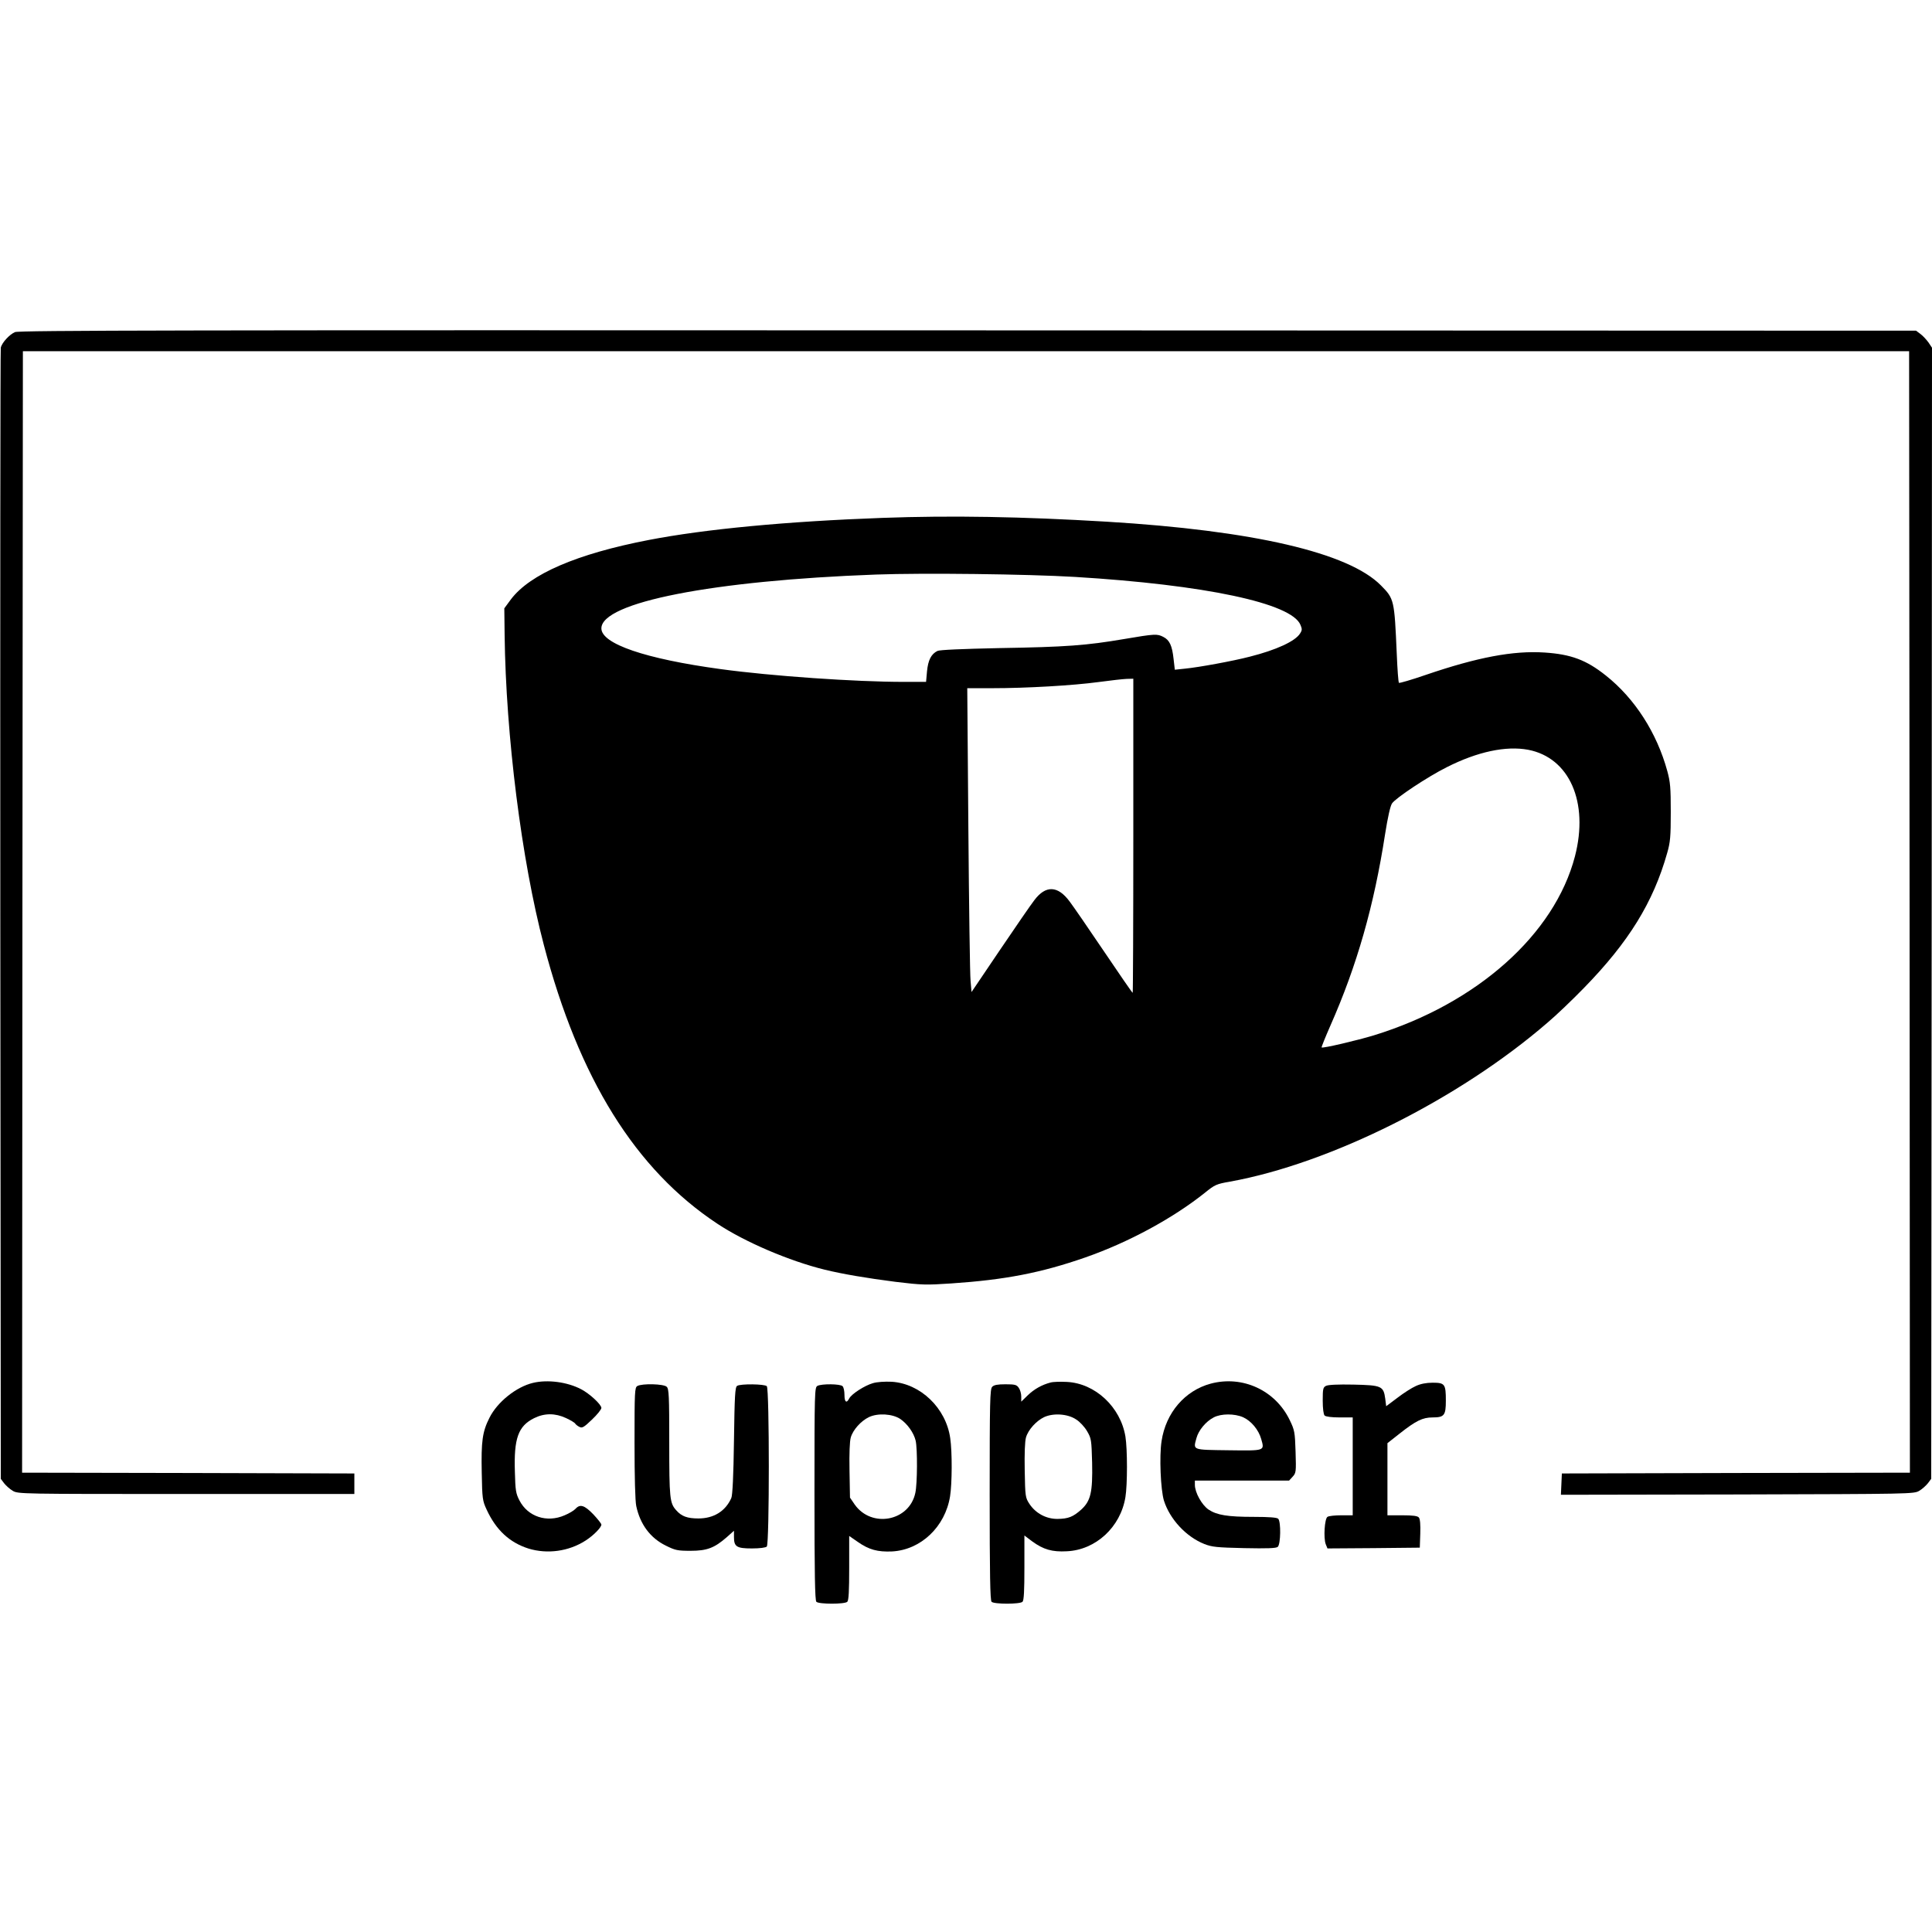
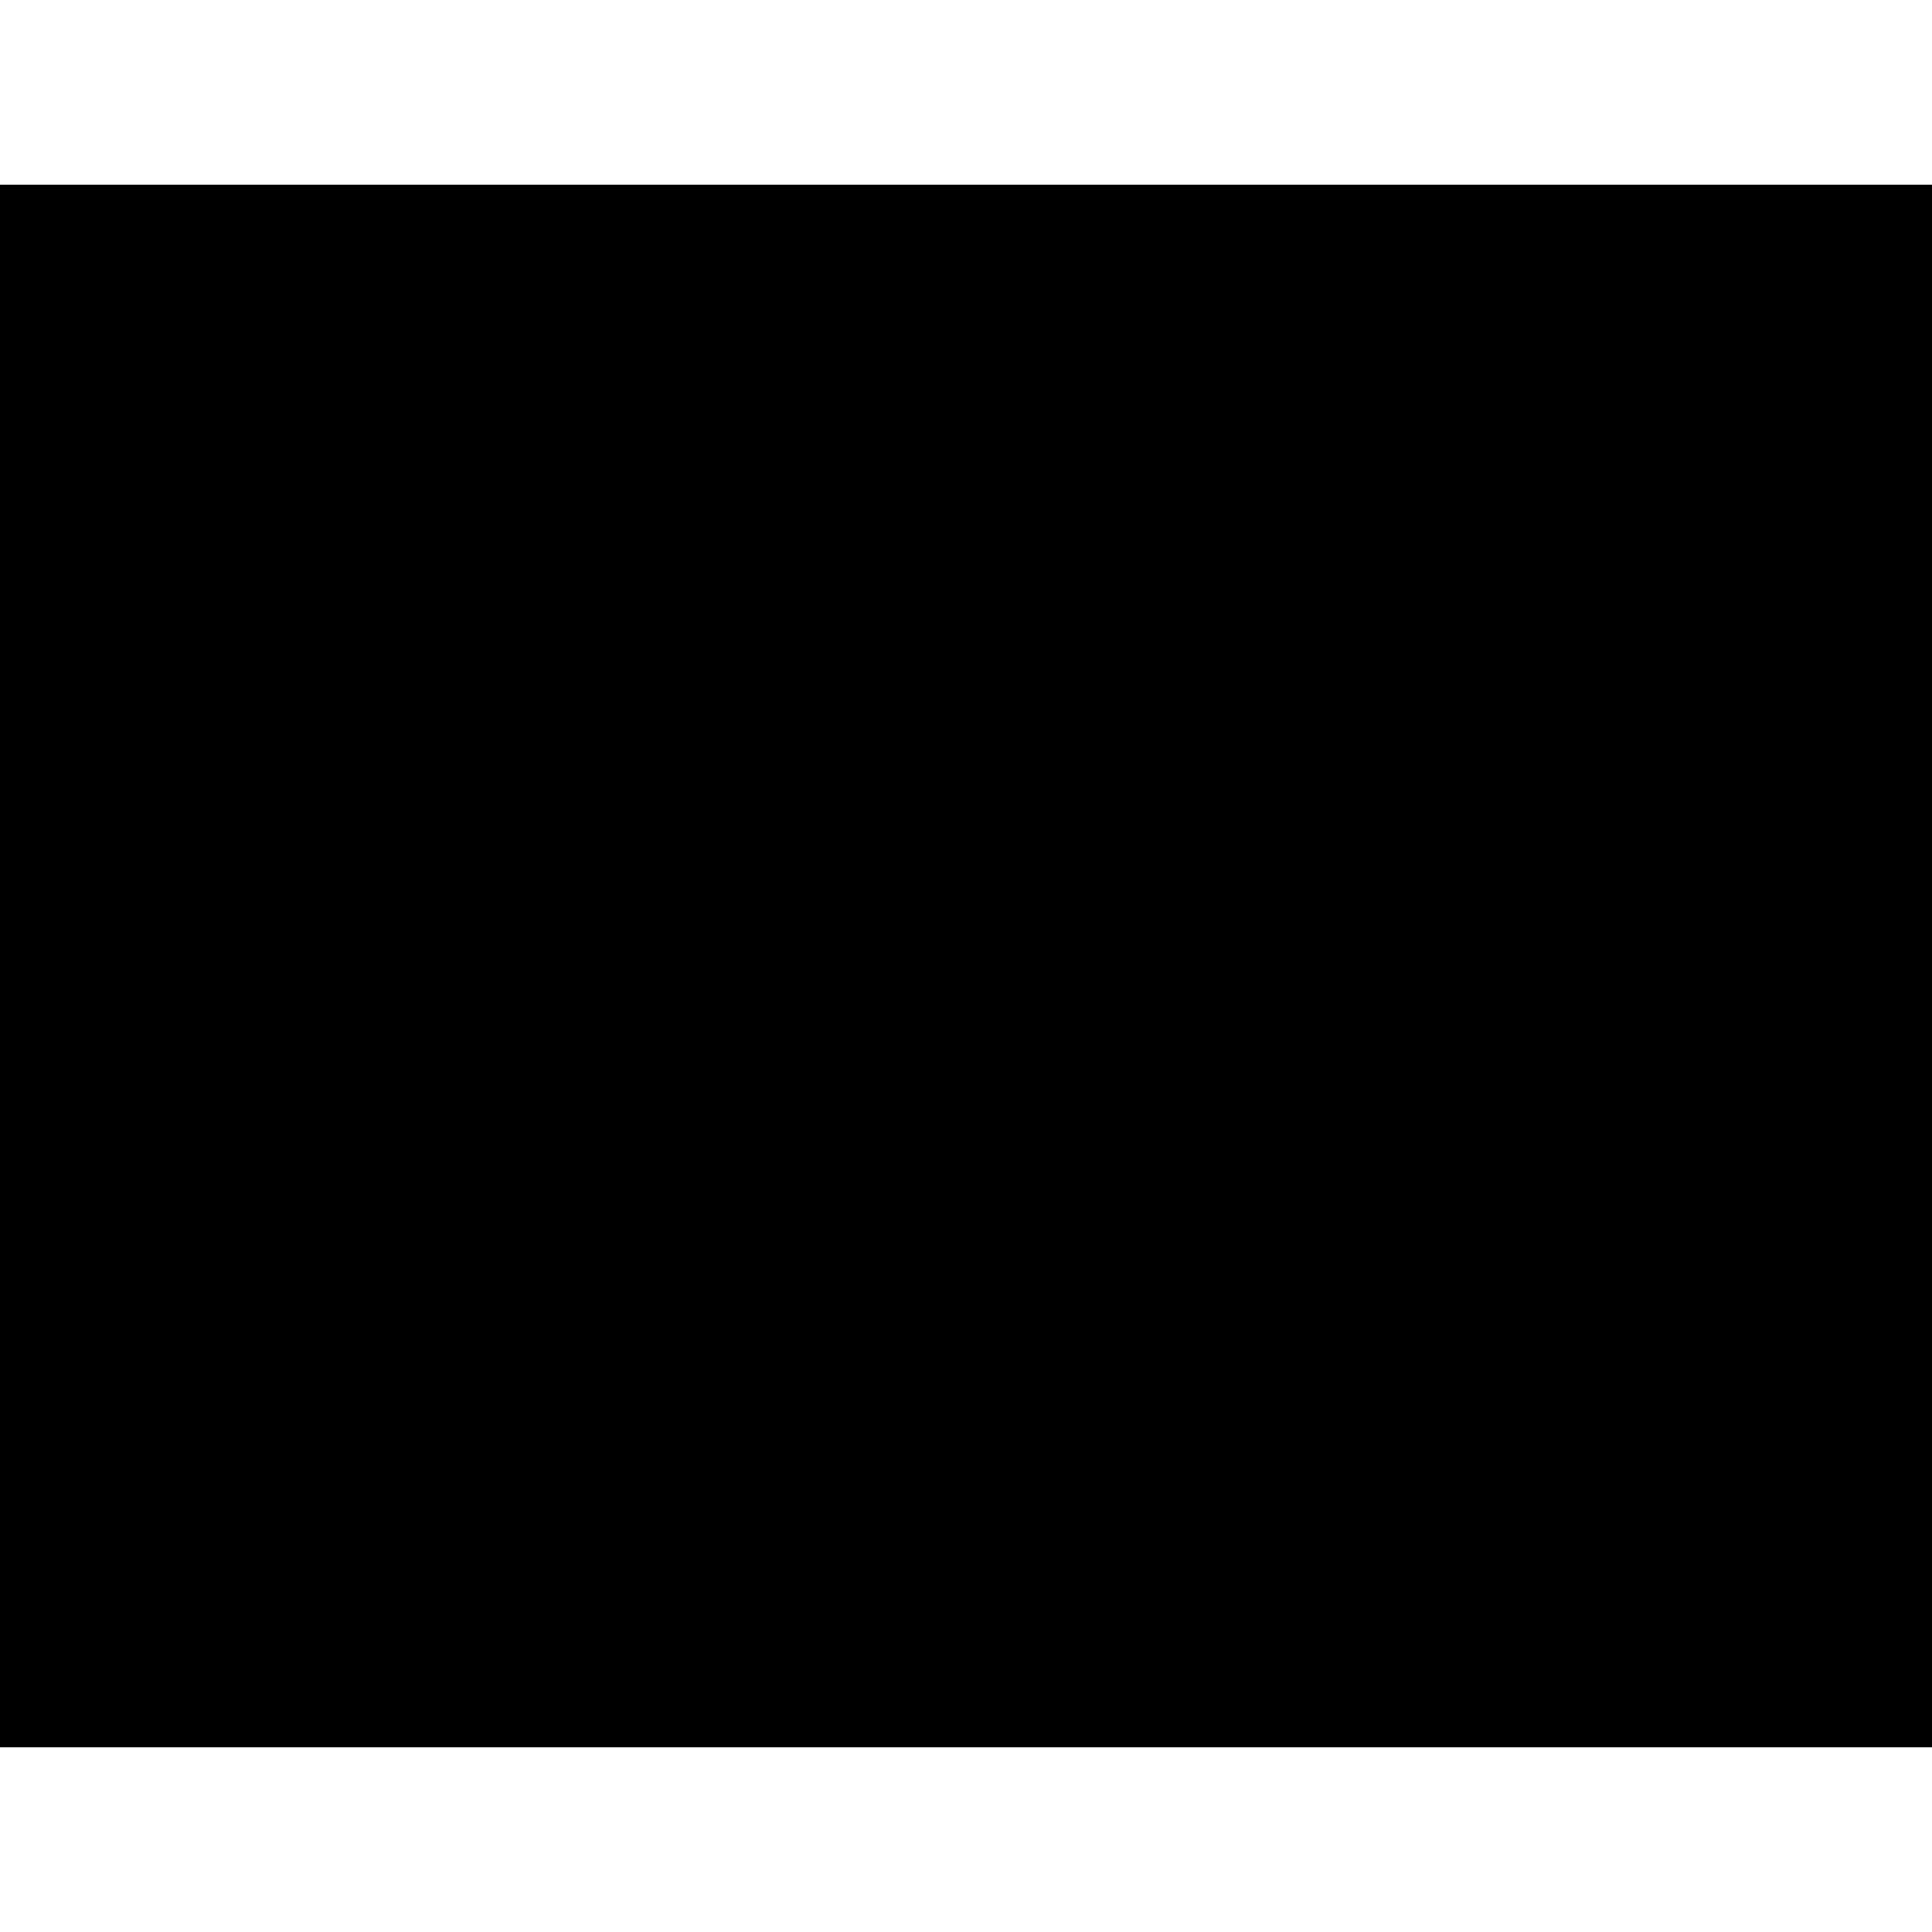
- <svg xmlns="http://www.w3.org/2000/svg" version="1.0" width="1224pt" height="1224pt" viewBox="0 0 1224 1224" preserveAspectRatio="xMidYMid meet">
-   <g transform="translate(0,1224) scale(0.1,-0.1)" fill="#000000" stroke="none">
-     <path d="M95 10136 c-35 -15 -83 -67 -90 -99 -3 -12 -4 -1629 -3 -3594 l3 -3572 21 -28 c12 -15 36 -37 55 -48 33 -20 52 -20 1099 -20 l1065 0 0 65 0 65 -1053 3 -1052 2 2 3553 3 3552 5975 0 5975 0 3 -3552 2 -3553 -1102 -2 -1103 -3 -3 -68 -3 -67 1118 2 c1098 3 1119 3 1152 23 19 11 43 33 55 48 l21 28 3 3583 2 3583 -22 33 c-13 18 -36 43 -51 54 l-28 21 -6007 2 c-4979 2 -6012 0 -6037 -11z" />
-     <path d="M5590 8959 c-606 -22 -1123 -71 -1480 -140 -456 -88 -752 -216 -873 -376 l-42 -57 2 -170 c8 -636 107 -1425 248 -1961 222 -848 581 -1425 1100 -1768 175 -116 456 -236 680 -291 110 -27 268 -54 449 -77 166 -20 191 -21 354 -10 340 23 568 67 849 165 272 95 553 247 756 409 63 51 73 56 160 71 635 115 1451 523 2011 1007 56 47 160 147 231 220 283 290 439 542 527 854 20 69 23 104 23 260 0 155 -3 191 -22 260 -66 242 -206 460 -389 605 -124 99 -221 135 -389 146 -198 13 -425 -30 -753 -142 -90 -31 -166 -53 -169 -50 -4 3 -10 86 -14 184 -15 342 -16 348 -100 433 -205 208 -809 348 -1739 404 -538 32 -979 40 -1420 24z m1220 -374 c823 -50 1373 -166 1429 -304 11 -26 11 -34 -3 -55 -31 -49 -151 -104 -317 -146 -107 -28 -327 -68 -410 -76 l-66 -7 -8 69 c-9 83 -25 119 -65 139 -39 20 -51 20 -251 -14 -236 -40 -363 -50 -791 -57 -233 -5 -376 -11 -389 -18 -40 -20 -59 -58 -66 -129 l-6 -67 -141 0 c-306 0 -840 37 -1161 81 -477 65 -755 160 -755 258 0 165 706 303 1740 341 301 11 957 3 1260 -15z m370 -1640 c0 -547 -2 -995 -4 -995 -3 0 -84 118 -182 263 -97 144 -195 286 -217 315 -75 102 -152 105 -224 9 -22 -28 -120 -171 -219 -317 l-179 -265 -6 70 c-4 39 -10 472 -14 963 l-7 892 158 0 c217 0 512 17 674 39 74 10 154 19 178 20 l42 1 0 -995z m2501 545 c262 -50 386 -332 297 -675 -129 -495 -621 -933 -1273 -1134 -105 -32 -326 -84 -332 -77 -2 2 23 64 55 137 169 382 277 761 347 1214 17 107 33 179 44 195 24 35 226 169 346 229 195 99 376 137 516 111z" />
-     <path d="M3377 3479 c-106 -25 -226 -121 -276 -221 -45 -89 -53 -149 -49 -347 3 -167 5 -179 31 -235 60 -130 146 -209 266 -247 119 -36 254 -18 361 51 50 32 100 83 100 101 0 6 -23 35 -51 65 -56 58 -84 67 -113 35 -10 -11 -40 -29 -69 -41 -112 -49 -233 -9 -286 94 -23 44 -26 64 -29 181 -7 212 21 290 121 340 66 33 134 33 203 1 28 -13 55 -29 58 -35 4 -6 16 -16 27 -21 17 -9 28 -3 79 46 33 31 60 65 60 74 0 22 -76 92 -129 119 -88 46 -212 62 -304 40z" />
-     <path d="M5530 3477 c-52 -15 -135 -68 -150 -97 -17 -33 -30 -23 -30 23 0 24 -5 48 -12 55 -15 15 -132 16 -159 2 -18 -10 -19 -29 -19 -683 0 -510 3 -676 12 -685 16 -16 180 -16 196 0 9 9 12 70 12 215 l0 202 55 -38 c70 -49 125 -64 217 -60 182 10 336 156 367 349 13 80 14 283 1 369 -27 191 -189 346 -371 357 -44 2 -93 -1 -119 -9z m174 -227 c45 -31 85 -87 97 -137 12 -53 11 -272 -2 -331 -38 -180 -277 -225 -384 -74 l-30 44 -3 171 c-2 108 1 186 8 210 14 49 65 105 115 129 57 27 150 21 199 -12z" />
-     <path d="M6655 3481 c-54 -14 -104 -42 -145 -82 l-40 -39 0 33 c0 18 -7 43 -16 55 -13 19 -24 22 -84 22 -49 0 -73 -4 -84 -16 -14 -14 -16 -89 -16 -683 0 -505 3 -670 12 -679 16 -16 180 -16 196 0 9 9 12 71 12 216 l0 204 49 -37 c71 -52 127 -68 219 -63 184 8 341 153 372 343 13 79 13 303 0 384 -31 187 -191 337 -371 346 -41 2 -87 1 -104 -4z m163 -234 c23 -14 54 -48 69 -74 27 -46 28 -55 32 -199 4 -189 -9 -243 -69 -298 -52 -46 -81 -58 -151 -59 -71 0 -137 35 -177 95 -26 40 -27 46 -30 212 -2 107 1 185 8 209 14 49 65 105 115 129 59 27 150 21 203 -15z" />
-     <path d="M7670 3474 c-163 -44 -284 -184 -311 -364 -15 -95 -6 -308 15 -377 37 -117 140 -229 256 -275 49 -19 78 -22 253 -26 145 -3 202 -1 212 8 19 16 21 160 3 178 -8 8 -57 12 -154 12 -166 0 -234 11 -287 46 -42 28 -87 108 -87 157 l0 27 298 0 299 0 22 24 c22 24 23 30 19 158 -4 125 -6 137 -37 201 -91 189 -299 285 -501 231z m206 -213 c51 -23 98 -80 114 -137 22 -77 27 -75 -207 -72 -233 3 -224 0 -203 77 13 49 59 105 109 131 47 25 133 25 187 1z" />
-     <path d="M8970 3459 c-25 -11 -77 -44 -116 -74 l-72 -54 -6 48 c-11 80 -23 85 -201 89 -99 2 -161 -1 -174 -8 -19 -9 -21 -20 -21 -93 0 -51 5 -88 12 -95 7 -7 44 -12 95 -12 l83 0 0 -310 0 -310 -72 0 c-40 0 -80 -4 -88 -10 -18 -11 -26 -133 -11 -173 l11 -27 292 2 293 3 3 88 c2 57 -1 94 -9 103 -8 10 -37 14 -105 14 l-94 0 0 229 0 228 75 59 c105 83 148 104 211 104 74 0 84 13 84 106 0 105 -6 114 -83 114 -41 0 -77 -7 -107 -21z" />
-     <path d="M4038 3459 c-17 -9 -18 -37 -18 -359 0 -220 4 -369 11 -402 25 -116 89 -202 187 -250 60 -30 75 -33 157 -33 104 0 151 18 229 86 l46 41 0 -40 c0 -61 17 -72 114 -72 50 0 87 5 94 12 17 17 17 999 0 1016 -14 14 -166 16 -188 2 -13 -8 -16 -62 -20 -347 -3 -221 -9 -347 -17 -364 -37 -83 -111 -129 -208 -129 -70 0 -107 13 -141 52 -41 45 -44 77 -44 429 0 294 -2 340 -16 353 -18 19 -157 22 -186 5z" />
+ <svg xmlns="http://www.w3.org/2000/svg" version="1.0" width="523pt" height="523pt" viewBox="0 0 523 523" preserveAspectRatio="xMidYMid meet">
+   <g transform="translate(0,523) scale(0.1,-0.1)" fill="#000000" stroke="none">
+     <path d="M0 2615 l0 -2115 2615 0 2615 0 0 2115 0 2115 -2615 0 -2615 0 0 -2115z" />
  </g>
</svg>
